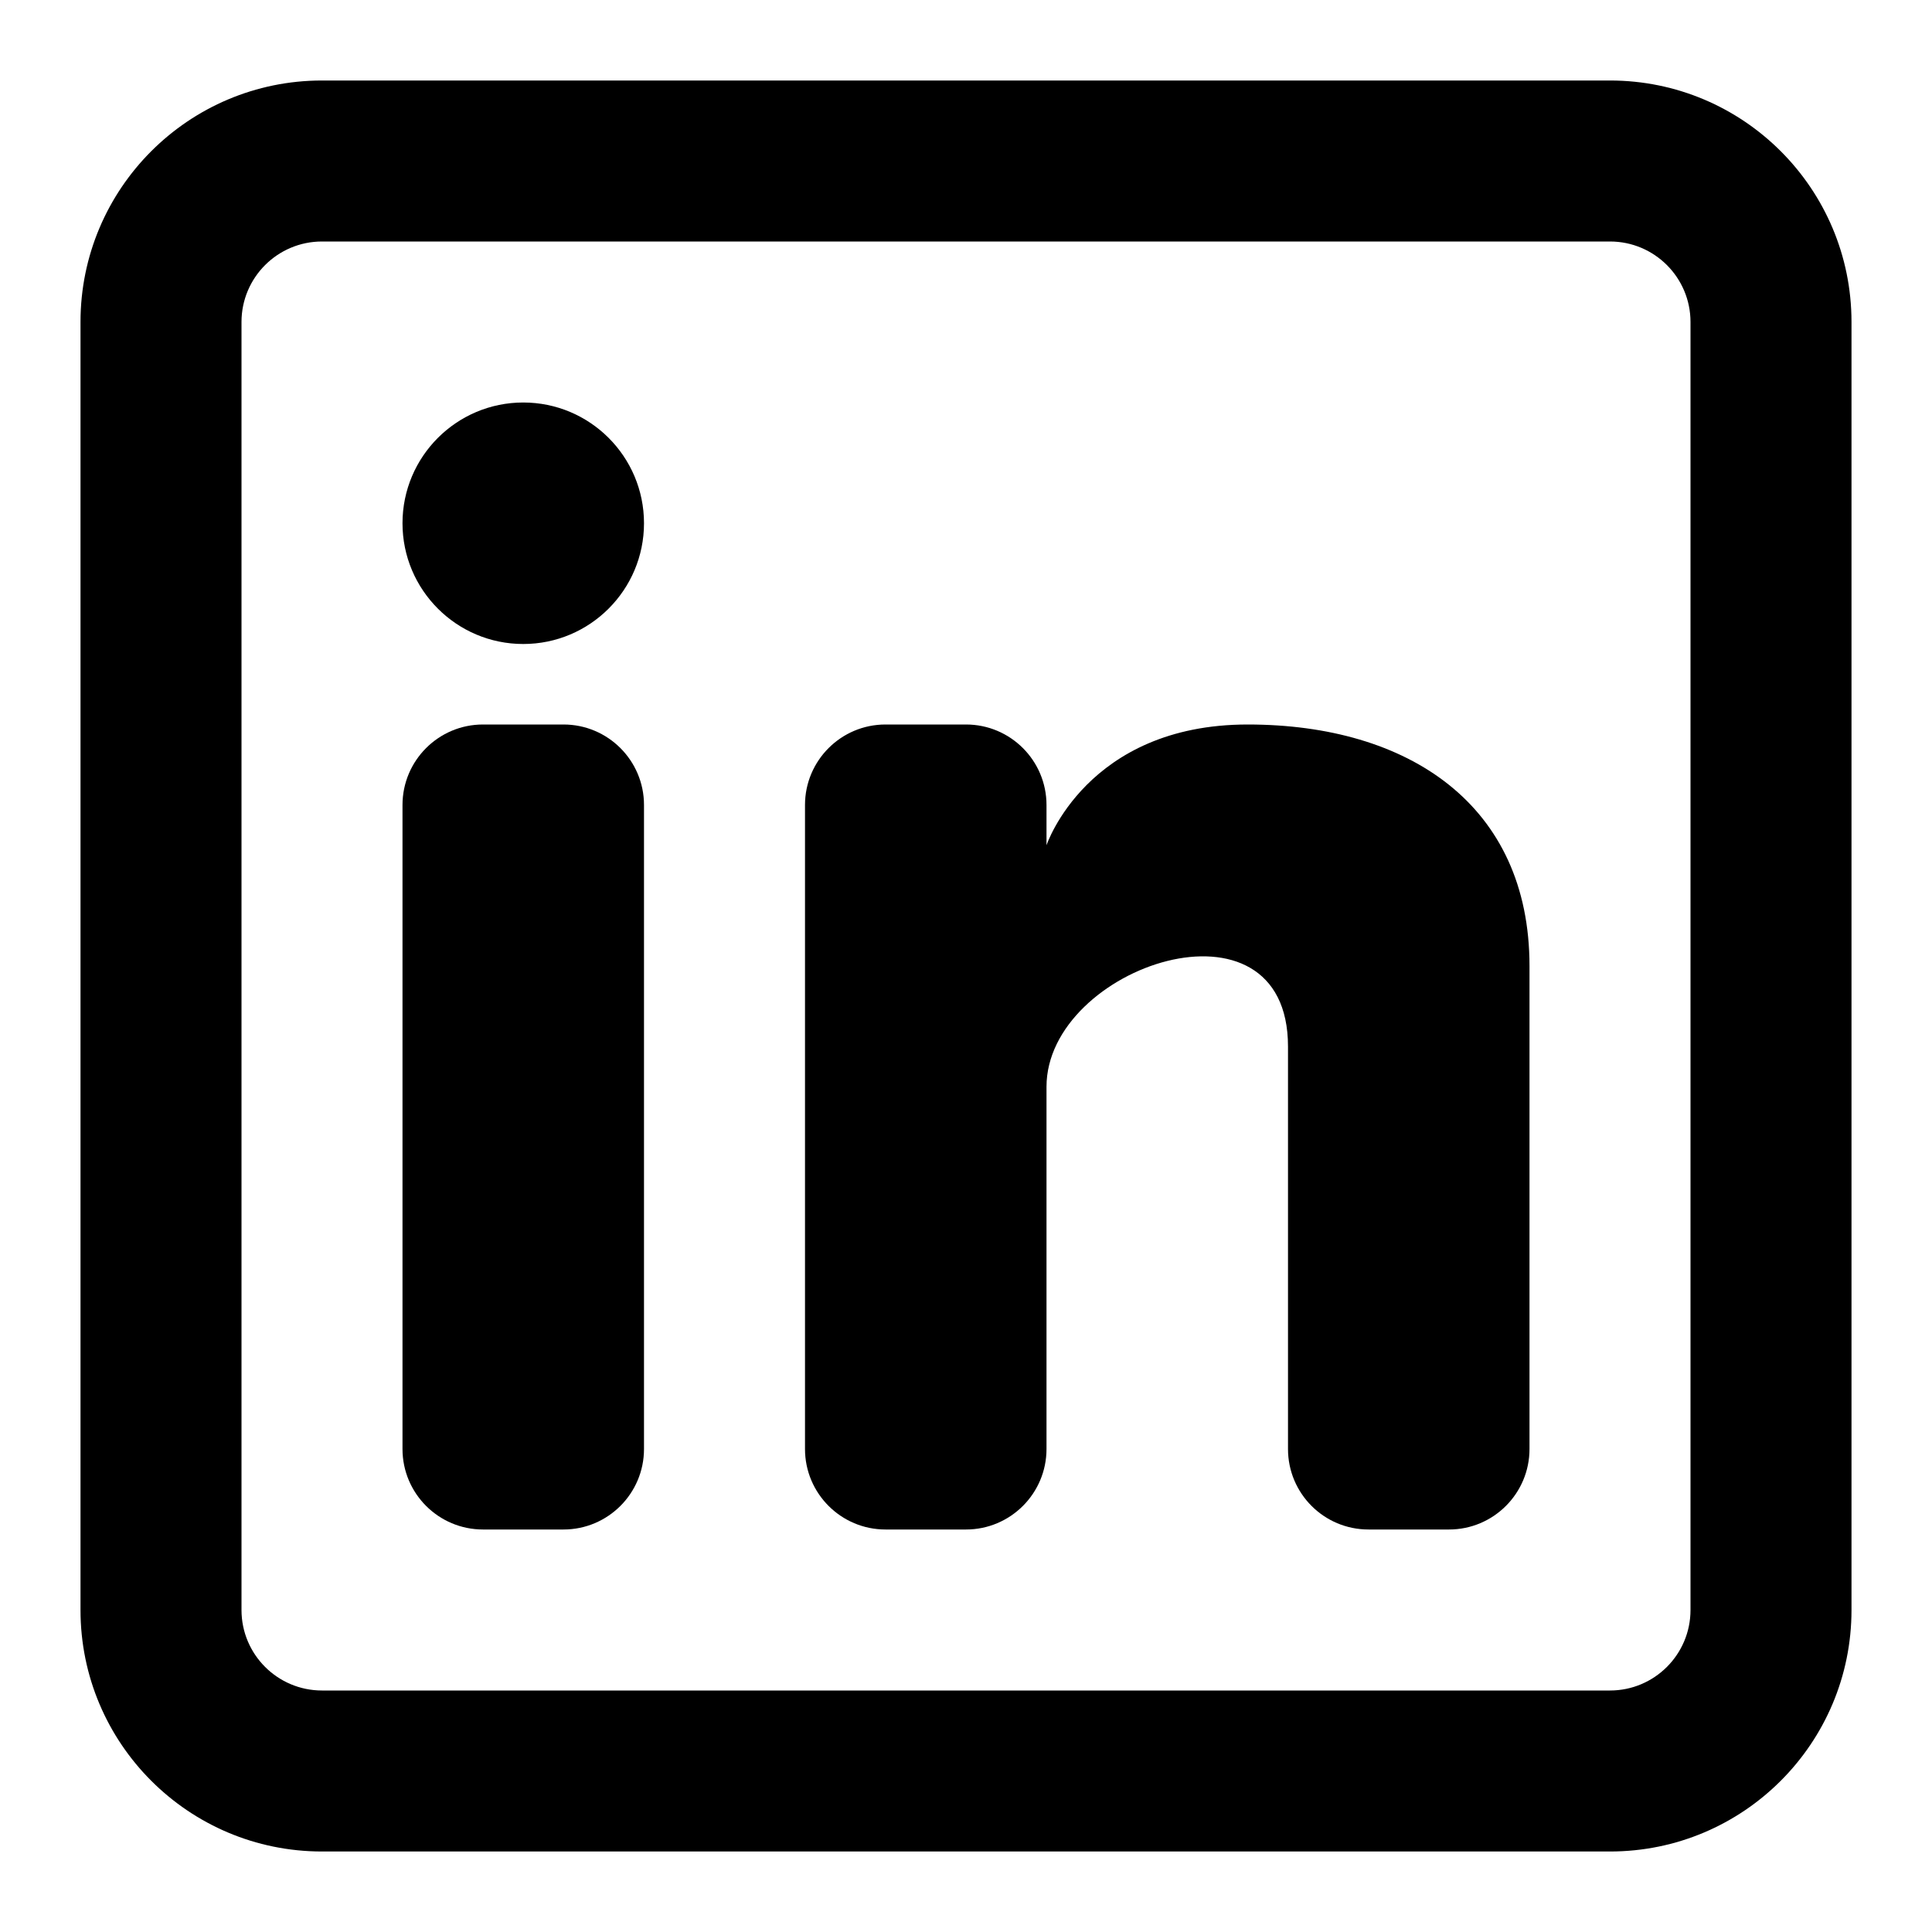
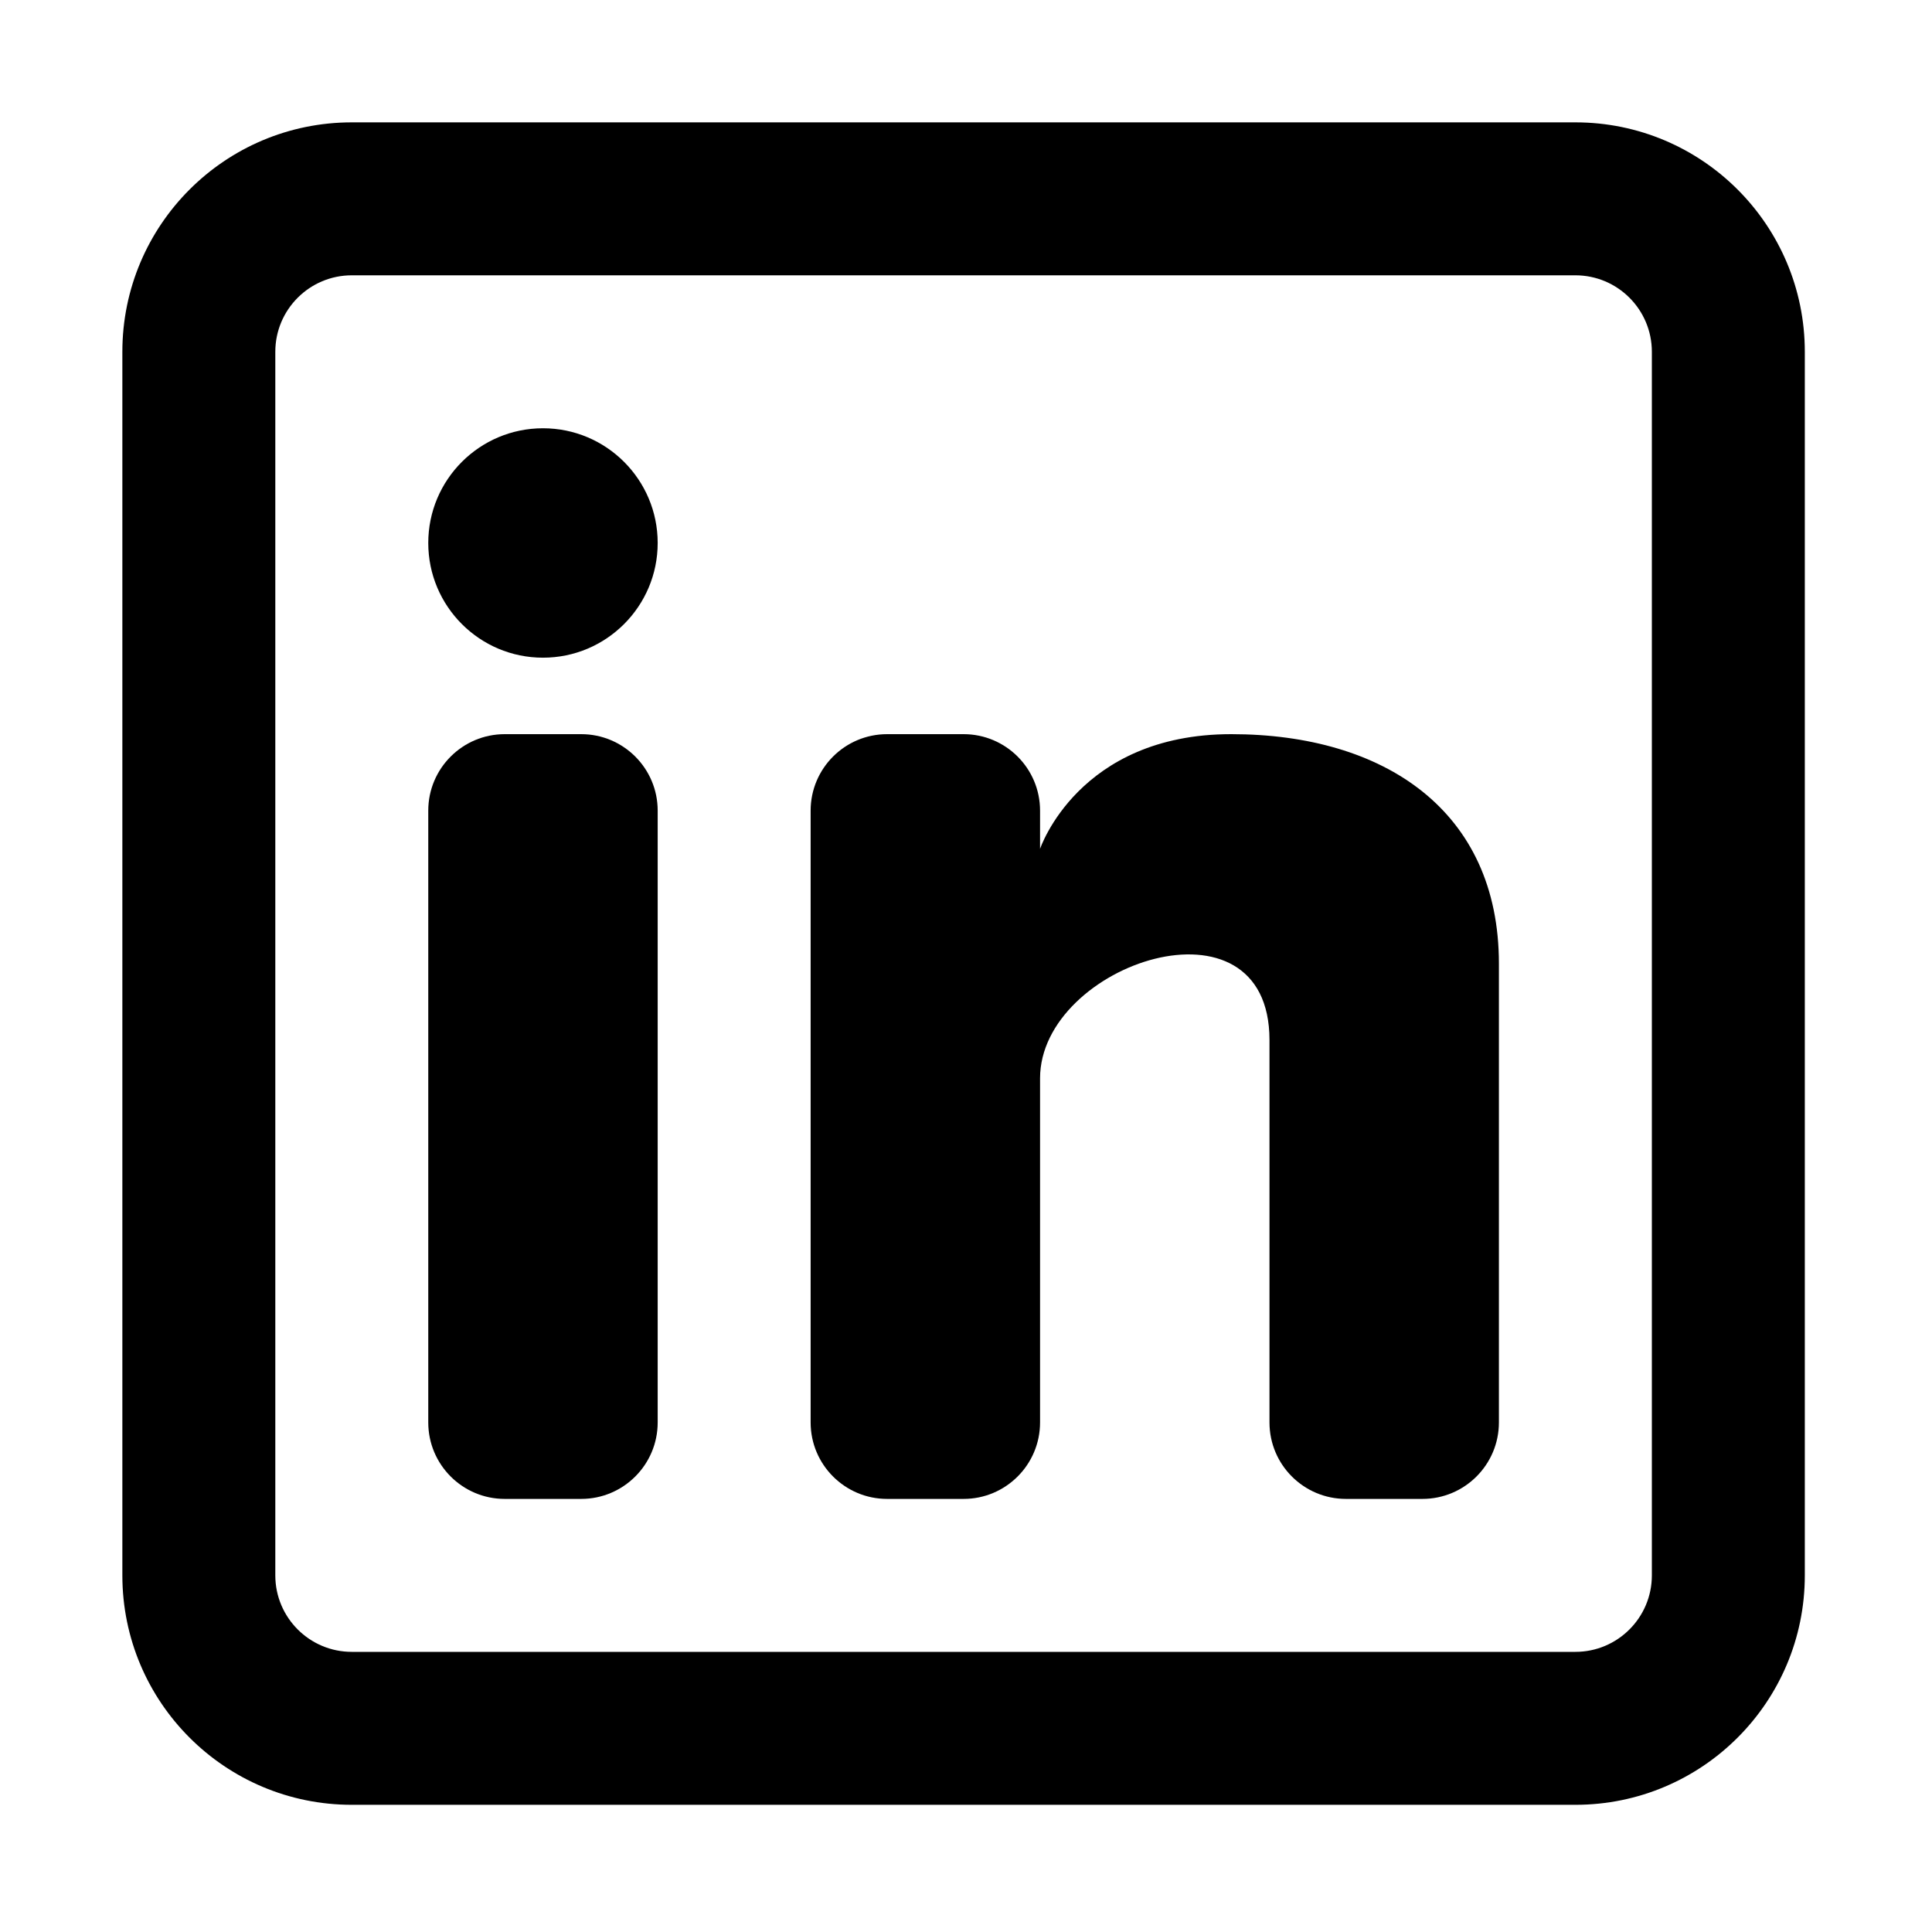
- <svg xmlns="http://www.w3.org/2000/svg" viewBox="0 0 24 24" fill="currentColor">
-   <path d="M6.5 8C7.328 8 8 7.328 8 6.5C8 5.672 7.328 5 6.5 5C5.672 5 5 5.672 5 6.5C5 7.328 5.672 8 6.5 8Z" />
-   <path d="M5 10C5 9.448 5.448 9 6 9H7C7.552 9 8 9.448 8 10V18C8 18.552 7.552 19 7 19H6C5.448 19 5 18.552 5 18V10Z" />
-   <path d="M11 19H12C12.552 19 13 18.552 13 18V13.5C13 12 16 11 16 13V18C16 18.553 16.448 19 17 19H18C18.552 19 19 18.552 19 18V12C19 10 17.5 9 15.5 9C13.5 9 13 10.5 13 10.5V10C13 9.448 12.552 9 12 9H11C10.448 9 10 9.448 10 10V18C10 18.552 10.448 19 11 19Z" />
-   <path fill-rule="evenodd" clip-rule="evenodd" d="M20 1C21.657 1 23 2.343 23 4V20C23 21.657 21.657 23 20 23H4C2.343 23 1 21.657 1 20V4C1 2.343 2.343 1 4 1H20ZM20 3C20.552 3 21 3.448 21 4V20C21 20.552 20.552 21 20 21H4C3.448 21 3 20.552 3 20V4C3 3.448 3.448 3 4 3H20Z" />
+ <svg xmlns="http://www.w3.org/2000/svg" viewBox="0 0 24 24" fill="currentColor" class="w-6 h-6 text-black dark:text-white">
+   <g transform="scale(0.95) translate(0.6,0.6)">
+     <path d="M6.5 8C7.328 8 8 7.328 8 6.5C8 5.672 7.328 5 6.5 5C5.672 5 5 5.672 5 6.5C5 7.328 5.672 8 6.5 8Z" />
+     <path d="M5 10C5 9.448 5.448 9 6 9H7C7.552 9 8 9.448 8 10V18C8 18.552 7.552 19 7 19H6C5.448 19 5 18.552 5 18V10Z" />
+     <path d="M11 19H12C12.552 19 13 18.552 13 18V13.5C13 12 16 11 16 13V18C16 18.553 16.448 19 17 19H18C18.552 19 19 18.552 19 18V12C19 10 17.5 9 15.5 9C13.5 9 13 10.5 13 10.5V10C13 9.448 12.552 9 12 9H11C10.448 9 10 9.448 10 10V18C10 18.552 10.448 19 11 19Z" />
+     <path fill-rule="evenodd" clip-rule="evenodd" d="M20 1C21.657 1 23 2.343 23 4V20C23 21.657 21.657 23 20 23H4C2.343 23 1 21.657 1 20V4C1 2.343 2.343 1 4 1H20ZM20 3C20.552 3 21 3.448 21 4V20C21 20.552 20.552 21 20 21H4C3.448 21 3 20.552 3 20V4C3 3.448 3.448 3 4 3H20Z" />
+   </g>
</svg>
